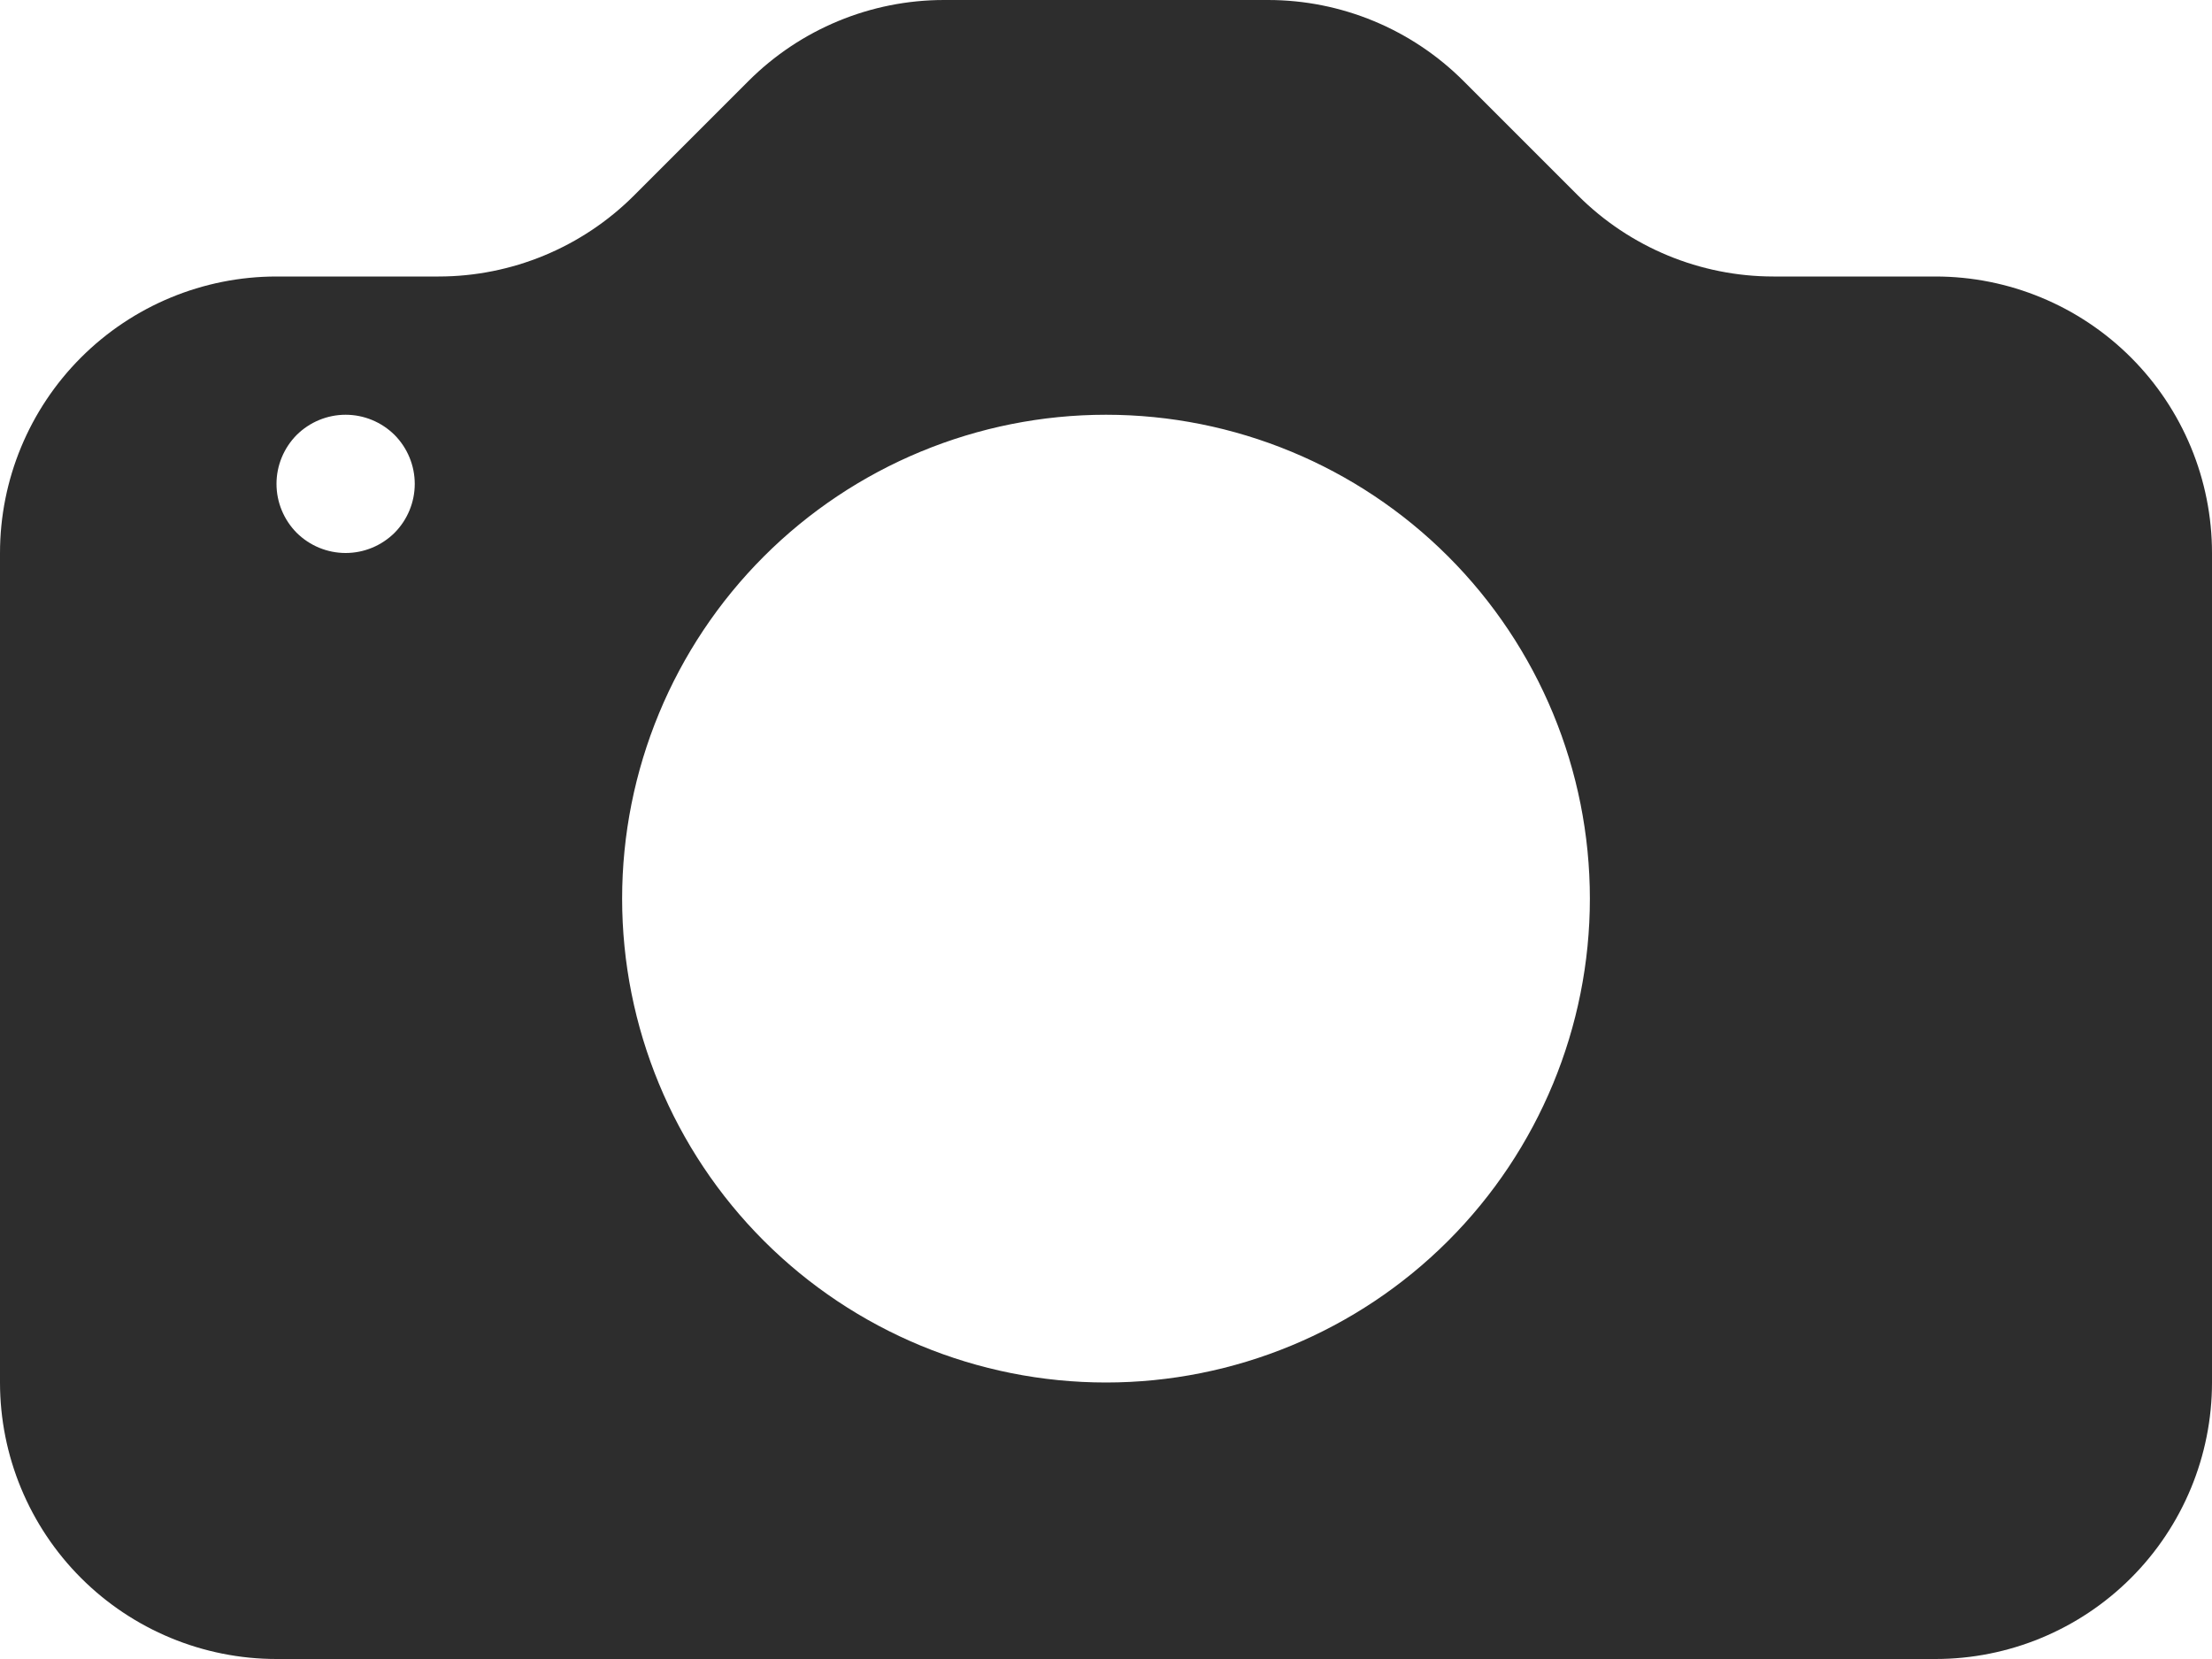
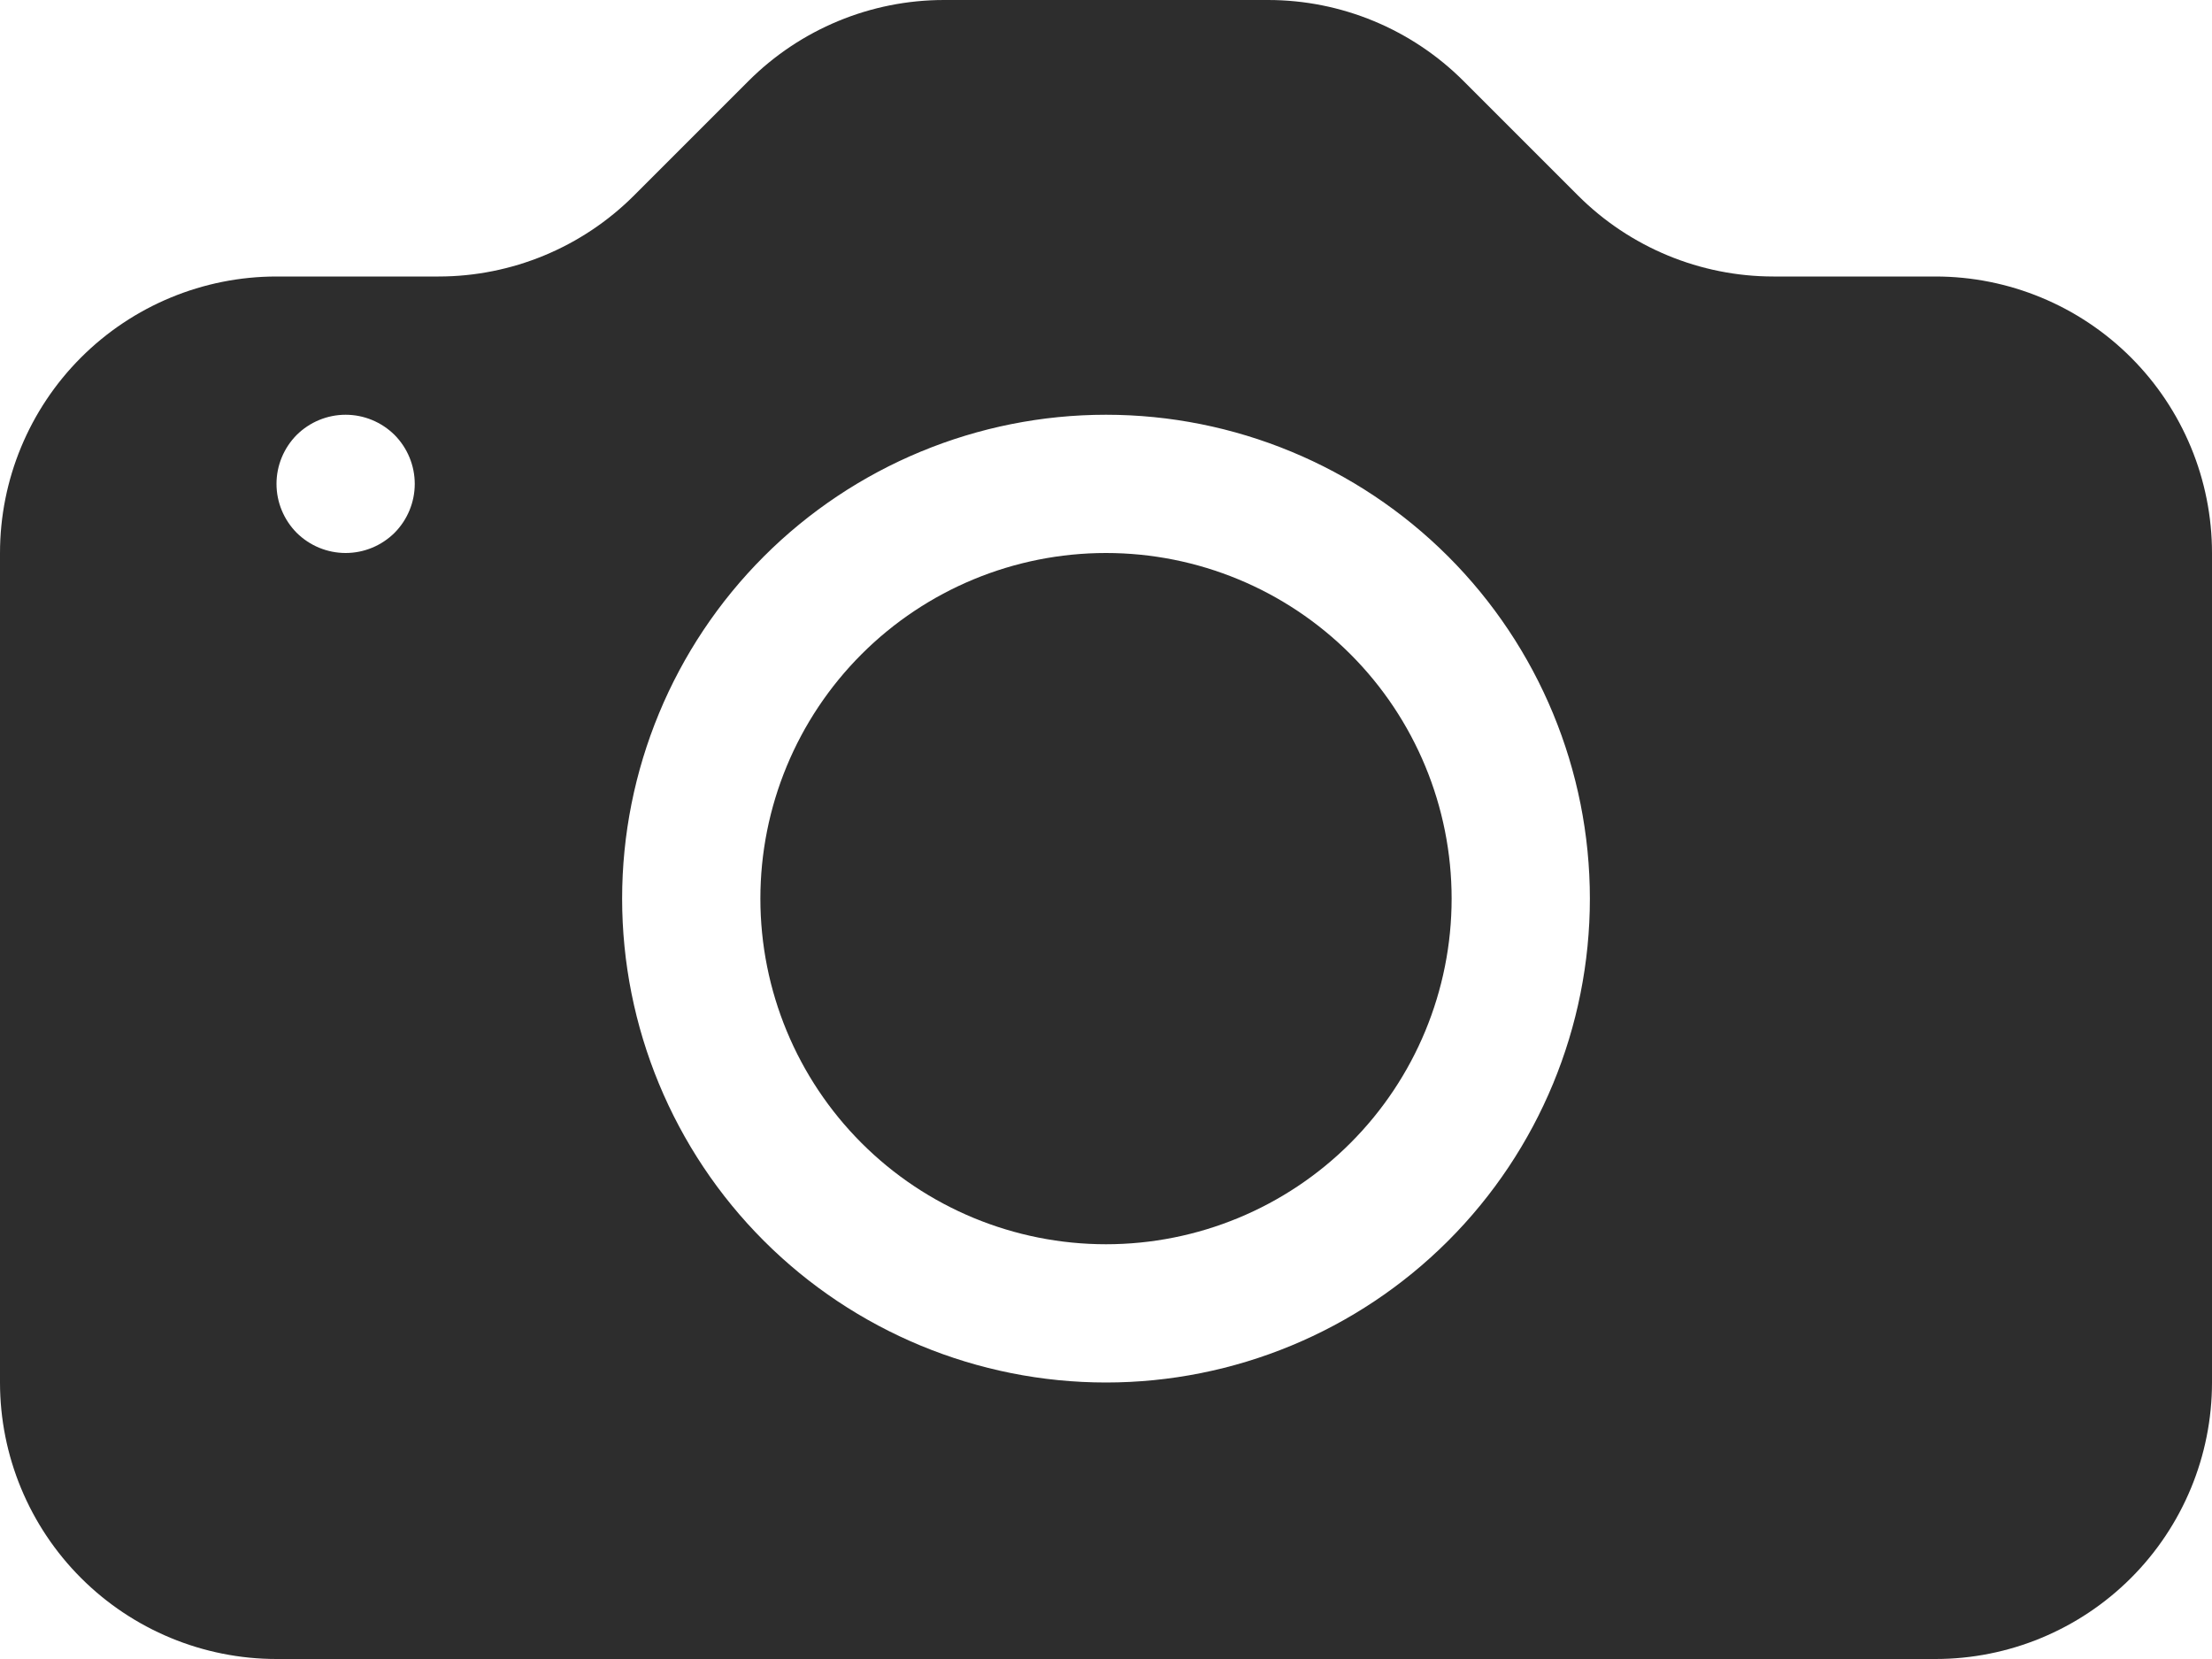
<svg xmlns="http://www.w3.org/2000/svg" width="16" height="12" viewBox="0 0 16 12" fill="none">
+   <path d="M10.5 6.5C10.5 7.163 10.237 7.799 9.768 8.268C9.299 8.737 8.663 9 8 9C7.337 9 6.701 8.737 6.232 8.268C5.763 7.799 5.5 7.163 5.5 6.5C5.5 5.837 5.763 5.201 6.232 4.732C6.701 4.263 7.337 4 8 4C8.663 4 9.299 4.263 9.768 4.732C10.237 5.201 10.5 5.837 10.5 6.5Z" fill="#2D2D2D" />
  <path d="M2 2C1.47 2 0.961 2.211 0.586 2.586C0.211 2.961 0 3.47 0 4L0 10C0 10.53 0.211 11.039 0.586 11.414C0.961 11.789 1.47 12 2 12H14C14.53 12 15.039 11.789 15.414 11.414C15.789 11.039 16 10.53 16 10V4C16 3.47 15.789 2.961 15.414 2.586C15.039 2.211 14.53 2 14 2H12.828C12.298 2 11.789 1.789 11.414 1.414L10.586 0.586C10.211 0.211 9.702 0 9.172 0H6.828C6.298 0 5.789 0.211 5.414 0.586L4.586 1.414C4.211 1.789 3.702 2 3.172 2H2ZM2.5 4C2.367 4 2.24 3.947 2.146 3.854C2.053 3.76 2 3.633 2 3.5C2 3.367 2.053 3.24 2.146 3.146C2.24 3.053 2.367 3 2.5 3C2.633 3 2.76 3.053 2.854 3.146C2.947 3.24 3 3.367 3 3.5C3 3.633 2.947 3.76 2.854 3.854C2.76 3.947 2.633 4 2.5 4ZM11.5 6.5C11.5 7.428 11.131 8.319 10.475 8.975C9.819 9.631 8.928 10 8 10C7.072 10 6.181 9.631 5.525 8.975C4.869 8.319 4.5 7.428 4.5 6.5C4.5 5.572 4.869 4.681 5.525 4.025C6.181 3.369 7.072 3 8 3C8.928 3 9.819 3.369 10.475 4.025C11.131 4.681 11.5 5.572 11.5 6.5Z" fill="#2D2D2D" />
</svg>
